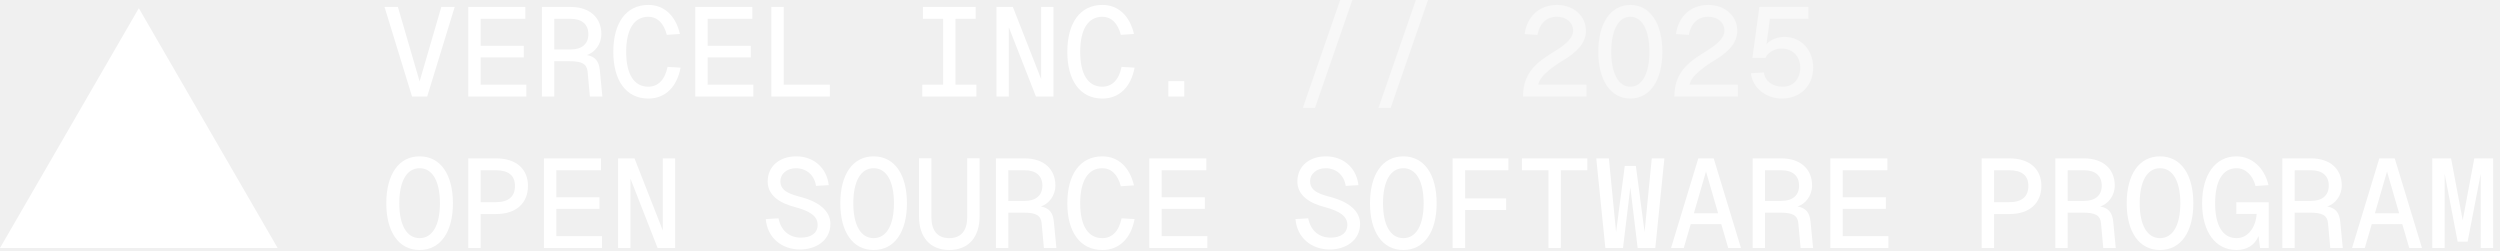
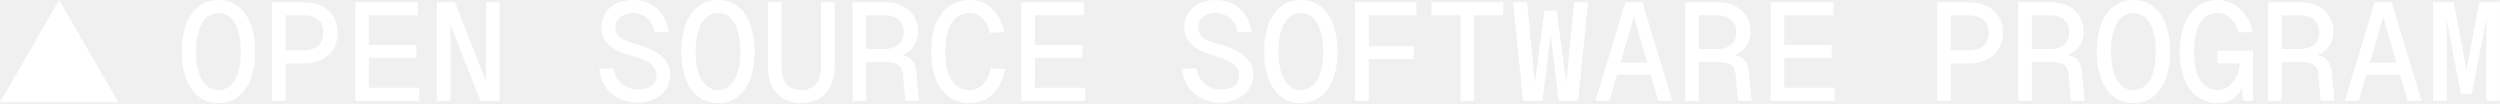
- <svg xmlns="http://www.w3.org/2000/svg" width="2150" height="215" viewBox="0 0 2150 215" fill="none">
-   <path d="M1130.93 92.793H1120.4L1152.52 0H1163.05L1130.93 92.793Z" fill="white" fill-opacity="0.5" />
-   <path d="M1196 92.793H1185.47L1217.6 0H1228.13L1196 92.793Z" fill="white" fill-opacity="0.5" />
-   <path fill-rule="evenodd" clip-rule="evenodd" d="M1402.08 4.234C1419.01 4.234 1429.65 19.863 1429.65 44.607C1429.65 69.135 1419.01 84.763 1402.08 84.763C1385.15 84.763 1374.51 69.135 1374.51 44.607C1374.51 19.863 1385.15 4.234 1402.08 4.234ZM1402.08 14.435C1391.99 14.435 1385.69 25.832 1385.69 44.607C1385.69 63.166 1391.99 74.561 1402.08 74.561C1412.17 74.561 1418.47 63.166 1418.47 44.607C1418.47 25.832 1412.17 14.436 1402.08 14.435Z" fill="white" fill-opacity="0.5" />
-   <path d="M1555.25 16.174H1522.14L1519.21 37.988C1522.68 33.864 1529.09 31.693 1534.73 31.693C1548.73 31.693 1559.37 42.763 1559.37 58.173C1559.37 73.802 1548.19 84.763 1532.45 84.763C1518.45 84.763 1506.94 75.214 1505.75 62.951L1516.93 62.299C1518.02 69.896 1524.42 74.562 1533.42 74.562C1542 74.561 1548.19 67.832 1548.19 58.173C1548.19 48.298 1541.46 41.785 1532.13 41.785C1526.27 41.785 1520.29 45.042 1518.34 49.816H1507.05L1513.03 5.973H1555.25V16.174Z" fill="white" fill-opacity="0.5" />
-   <path d="M1338.96 4.234C1353.39 4.234 1363.93 13.677 1363.93 26.483C1363.93 37.662 1355.24 45.366 1343.95 52.204C1338.3 55.46 1323.55 65.338 1323 72.826H1364.46V83.027H1309.76C1309.76 59.802 1325.18 51.554 1339.07 42.763C1346.77 37.879 1352.85 32.344 1352.85 26.483C1352.85 19.429 1347.1 14.435 1338.96 14.435C1330.06 14.436 1324.09 20.079 1322.24 30.063L1311.18 29.305C1313.02 14.871 1323.22 4.235 1338.96 4.234Z" fill="white" fill-opacity="0.5" />
-   <path d="M1469.11 4.234C1483.54 4.234 1494.07 13.677 1494.07 26.483C1494.07 37.662 1485.39 45.366 1474.1 52.204C1468.46 55.46 1453.69 65.338 1453.16 72.826H1494.62V83.027H1439.92C1439.92 59.802 1455.33 51.554 1469.22 42.763C1476.92 37.879 1483 32.344 1483 26.483C1483 19.429 1477.25 14.435 1469.11 14.435C1460.21 14.436 1454.24 20.079 1452.4 30.063L1441.32 29.305C1443.17 14.871 1453.37 4.235 1469.11 4.234Z" fill="white" fill-opacity="0.5" />
-   <path fill-rule="evenodd" clip-rule="evenodd" d="M360.866 134.469C378.882 134.469 389.517 150.097 389.517 174.841C389.517 199.369 378.882 214.997 360.866 214.997C342.85 214.997 332.215 199.369 332.215 174.841C332.215 150.097 342.85 134.469 360.866 134.469ZM360.866 144.67C349.687 144.67 343.391 156.066 343.391 174.841C343.391 193.4 349.687 204.796 360.866 204.796C372.044 204.796 378.34 193.4 378.34 174.841C378.34 156.066 372.044 144.67 360.866 144.67Z" fill="white" />
-   <path fill-rule="evenodd" clip-rule="evenodd" d="M751.319 134.469C769.336 134.469 779.97 150.097 779.97 174.841C779.97 199.369 769.336 214.997 751.319 214.997C733.303 214.997 722.668 199.369 722.668 174.841C722.668 150.097 733.303 134.469 751.319 134.469ZM751.319 144.67C740.14 144.67 733.844 156.066 733.844 174.841C733.844 193.4 740.14 204.796 751.319 204.796C762.498 204.796 768.794 193.4 768.794 174.841C768.794 156.066 762.498 144.67 751.319 144.67Z" fill="white" />
-   <path d="M800.985 186.564C800.985 198.176 806.086 204.797 816.396 204.797C826.707 204.797 831.807 198.176 831.807 186.564V136.099H842.443V186.238C842.443 203.928 832.893 214.997 816.396 214.997C799.9 214.997 790.35 203.928 790.35 186.238V136.099H800.985V186.564Z" fill="white" />
-   <path d="M948.069 134.469C961.847 134.469 971.62 144.02 975.203 159.431L963.916 160.192C961.309 150.098 955.665 144.67 947.961 144.67C935.805 144.67 928.969 155.415 928.969 174.841C928.969 194.159 935.805 204.795 947.961 204.796C956.427 204.796 962.286 198.826 964.561 187.756L975.741 188.408C972.704 204.796 962.716 214.997 948.069 214.997C928.853 214.996 917.897 199.478 917.897 174.841C917.897 149.989 928.853 134.47 948.069 134.469Z" fill="white" />
-   <path fill-rule="evenodd" clip-rule="evenodd" d="M1206.85 134.469C1224.87 134.469 1235.51 150.097 1235.51 174.841C1235.51 199.369 1224.87 214.997 1206.85 214.997C1188.83 214.997 1178.2 199.369 1178.2 174.841C1178.2 150.097 1188.83 134.469 1206.85 134.469ZM1206.85 144.67C1195.68 144.67 1189.38 156.066 1189.38 174.841C1189.38 193.4 1195.68 204.796 1206.85 204.796C1218.03 204.796 1224.33 193.4 1224.33 174.841C1224.33 156.066 1218.03 144.67 1206.85 144.67Z" fill="white" />
-   <path fill-rule="evenodd" clip-rule="evenodd" d="M1857.62 134.469C1875.63 134.469 1886.27 150.097 1886.27 174.841C1886.27 199.369 1875.63 214.997 1857.62 214.997C1839.59 214.997 1828.96 199.369 1828.96 174.841C1828.96 150.097 1839.59 134.469 1857.62 134.469ZM1857.62 144.67C1846.44 144.67 1840.14 156.066 1840.14 174.841C1840.14 193.4 1846.44 204.796 1857.62 204.796C1868.79 204.796 1875.09 193.4 1875.09 174.841C1875.09 156.066 1868.79 144.67 1857.62 144.67Z" fill="white" />
-   <path d="M1923.34 134.469C1936.69 134.469 1947.43 144.345 1950.91 159.213L1939.73 159.974C1937.45 150.75 1931.16 144.67 1923.45 144.67C1911.51 144.67 1905 155.632 1905 174.841C1905 193.943 1911.51 204.796 1923.45 204.796C1933.11 204.795 1939.94 195.789 1940.71 183.959H1923.23V173.972H1951.12V213.262H1943.63L1942.34 203.06C1939.07 210.657 1932.67 214.997 1923.34 214.997C1905.32 214.997 1893.82 199.369 1893.82 174.841C1893.82 150.097 1905.32 134.469 1923.34 134.469Z" fill="white" />
-   <path d="M684.726 134.469C700.246 134.47 711.098 144.78 712.726 159.213L701.763 159.866C700.462 150.641 693.516 144.67 684.509 144.67C677.129 144.67 671.051 149.12 671.16 156.175C671.268 164.857 680.71 167.353 689.936 169.741C703.068 173.431 714.137 180.704 714.137 192.533C714.137 206.967 701.438 214.563 688.198 214.563C672.027 214.563 659.871 204.253 658.569 188.408L669.53 187.756C671.484 197.741 678.214 204.362 688.849 204.362C697.206 204.362 703.176 200.671 703.176 193.399C703.176 186.02 696.88 181.571 683.423 177.989C671.267 174.842 660.198 168.439 660.198 156.066C660.198 142.825 670.617 134.469 684.726 134.469Z" fill="white" />
-   <path d="M1140.26 134.469C1155.78 134.47 1166.63 144.78 1168.26 159.213L1157.3 159.866C1155.99 150.641 1149.05 144.67 1140.04 144.67C1132.67 144.67 1126.58 149.12 1126.69 156.175C1126.8 164.857 1136.24 167.353 1145.47 169.741C1158.6 173.431 1169.67 180.704 1169.67 192.533C1169.67 206.967 1156.97 214.563 1143.73 214.563C1127.56 214.563 1115.4 204.253 1114.11 188.408L1125.06 187.756C1127.01 197.741 1133.75 204.362 1144.38 204.362C1152.74 204.362 1158.71 200.671 1158.71 193.399C1158.71 186.02 1152.41 181.571 1138.96 177.989C1126.8 174.842 1115.74 168.439 1115.74 156.066C1115.74 142.825 1126.15 134.469 1140.26 134.469Z" fill="white" />
-   <path d="M238.767 213.263H0L119.384 7.056L238.767 213.263Z" fill="white" />
-   <path fill-rule="evenodd" clip-rule="evenodd" d="M426.703 136.208C443.742 136.209 454.053 145.216 454.053 159.867C454.052 174.844 443.741 184.069 426.703 184.069H413.354V213.263H402.718V136.208H426.703ZM413.354 173.868H426.377C437.338 173.868 442.874 169.091 442.874 159.867C442.874 150.968 437.339 146.41 426.377 146.41H413.354V173.868Z" fill="white" />
-   <path d="M516.846 146.41H478.428V169.633H515.545V179.62H478.428V203.061H517.715V213.263H467.793V136.208H516.846V146.41Z" fill="white" />
-   <path d="M569.984 198.178V136.208H580.62V213.263H565.533L542.2 153.68V213.263H531.564V136.208H545.674L569.984 198.178Z" fill="white" />
-   <path fill-rule="evenodd" clip-rule="evenodd" d="M881.255 136.208C897.427 136.208 907.631 145.216 907.631 159.541C907.631 168.44 901.879 175.385 895.147 177.556C902.417 178.967 905.57 182.875 906.323 190.797L908.499 213.263H897.749L895.799 191.883C895.148 185.154 890.804 182.874 880.277 182.874H867.145V213.263H856.51V136.208H881.255ZM867.145 172.781H881.146C890.913 172.781 896.451 168.007 896.451 159.65C896.451 151.185 890.914 146.41 881.146 146.41H867.145V172.781Z" fill="white" />
-   <path d="M1037.46 146.41H999.033V169.633H1036.16V179.62H999.033V203.061H1038.32V213.263H988.4V136.208H1037.46V146.41Z" fill="white" />
-   <path d="M1297.22 146.41H1259.99V170.612H1295.26V180.596H1259.99V213.263H1249.25V136.208H1297.22V146.41Z" fill="white" />
-   <path d="M1365.11 146.41H1342.32V213.263H1331.68V146.41H1308.89V136.208H1365.11V146.41Z" fill="white" />
-   <path d="M1389.82 199.48L1397.3 142.719H1406.85L1414.34 199.48L1420.53 136.208H1431.38L1423.57 213.263H1408.38L1402.08 161.168L1395.79 213.263H1380.6L1372.78 136.208H1383.63L1389.82 199.48Z" fill="white" />
-   <path fill-rule="evenodd" clip-rule="evenodd" d="M1497.22 213.263H1486.26L1480.29 192.752H1454.03L1448.05 213.263H1437.1L1460.54 136.208H1473.78L1497.22 213.263ZM1456.74 183.418H1477.58L1467.16 147.493L1456.74 183.418Z" fill="white" />
-   <path fill-rule="evenodd" clip-rule="evenodd" d="M1532.02 136.208C1548.19 136.208 1558.39 145.216 1558.39 159.541C1558.39 168.44 1552.64 175.385 1545.91 177.556C1553.18 178.967 1556.33 182.875 1557.08 190.797L1559.26 213.263H1548.51L1546.56 191.883C1545.91 185.155 1541.57 182.874 1531.04 182.874H1517.91V213.263H1507.27V136.208H1532.02ZM1517.91 172.781H1531.91C1541.67 172.781 1547.21 168.007 1547.21 159.65C1547.21 151.185 1541.67 146.41 1531.91 146.41H1517.91V172.781Z" fill="white" />
-   <path d="M1623.14 146.41H1584.72V169.633H1621.83V179.62H1584.72V203.061H1624.01V213.263H1574.09V136.208H1623.14V146.41Z" fill="white" />
-   <path fill-rule="evenodd" clip-rule="evenodd" d="M1728.23 136.208C1745.26 136.209 1755.58 145.216 1755.58 159.867C1755.58 174.844 1745.26 184.069 1728.23 184.069H1714.88V213.263H1704.24V136.208H1728.23ZM1714.88 173.868H1727.89C1738.86 173.868 1744.4 169.091 1744.4 159.867C1744.4 150.968 1738.86 146.41 1727.89 146.41H1714.88V173.868Z" fill="white" />
-   <path fill-rule="evenodd" clip-rule="evenodd" d="M1792.32 136.208C1808.49 136.208 1818.69 145.216 1818.69 159.541C1818.69 168.44 1812.94 175.385 1806.22 177.556C1813.48 178.967 1816.63 182.875 1817.4 190.797L1819.56 213.263H1808.81L1806.86 191.883C1806.22 185.155 1801.87 182.874 1791.34 182.874H1778.21V213.263H1767.58V136.208H1792.32ZM1778.21 172.781H1792.21C1801.98 172.781 1807.51 168.007 1807.51 159.65C1807.51 151.185 1801.98 146.41 1792.21 146.41H1778.21V172.781Z" fill="white" />
-   <path fill-rule="evenodd" clip-rule="evenodd" d="M1987.55 136.208C2003.72 136.208 2013.92 145.216 2013.92 159.541C2013.92 168.44 2008.17 175.385 2001.44 177.556C2008.71 178.967 2011.86 182.875 2012.62 190.797L2014.79 213.263H2004.04L2002.09 191.883C2001.44 185.155 1997.1 182.874 1986.57 182.874H1973.44V213.263H1962.81V136.208H1987.55ZM1973.44 172.781H1987.44C1997.21 172.781 2002.74 168.007 2002.74 159.65C2002.74 151.185 1997.21 146.41 1987.44 146.41H1973.44V172.781Z" fill="white" />
-   <path fill-rule="evenodd" clip-rule="evenodd" d="M2082.9 213.263H2071.94L2065.97 192.752H2039.71L2033.74 213.263H2022.78L2046.22 136.208H2059.47L2082.9 213.263ZM2042.42 183.418H2063.25L2052.84 147.493L2042.42 183.418Z" fill="white" />
-   <path d="M2117.92 189.386L2127.9 136.208H2144.07V213.263H2133.44V149.448L2122.15 207.836H2113.58L2102.4 149.448V213.263H2091.76V136.208H2107.93L2117.92 189.386Z" fill="white" />
-   <path d="M557.613 4.234C571.397 4.234 581.164 13.786 584.745 29.197L573.461 29.957C570.855 19.864 565.21 14.435 557.504 14.435C545.349 14.436 538.511 25.181 538.511 44.607C538.511 63.925 545.349 74.561 557.504 74.561C565.97 74.561 571.831 68.592 574.11 57.522L585.289 58.173C582.25 74.561 572.265 84.763 557.613 84.763C538.404 84.762 527.443 69.243 527.443 44.607C527.443 19.755 538.404 4.235 557.613 4.234Z" fill="white" />
-   <path d="M948.069 4.234C961.847 4.234 971.62 13.786 975.203 29.197L963.916 29.957C961.309 19.864 955.665 14.435 947.961 14.435C935.805 14.436 928.969 25.181 928.969 44.607C928.969 63.925 935.805 74.561 947.961 74.561C956.427 74.561 962.286 68.592 964.561 57.522L975.741 58.173C972.704 74.561 962.716 84.763 948.069 84.763C928.853 84.762 917.897 69.243 917.897 44.607C917.897 19.755 928.853 4.235 948.069 4.234Z" fill="white" />
-   <path d="M360.865 70.004L379.532 5.973H391.037L367.378 83.027H354.352L330.693 5.973H342.198L360.865 70.004Z" fill="white" />
-   <path d="M451.771 16.174H413.354V39.398H450.471V49.385H413.354V72.826H452.64V83.027H402.718V5.973H451.771V16.174Z" fill="white" />
-   <path fill-rule="evenodd" clip-rule="evenodd" d="M490.798 5.973C506.969 5.973 517.17 14.98 517.17 29.305C517.17 38.205 511.419 45.15 504.69 47.321C511.962 48.731 515.109 52.639 515.87 60.561L518.039 83.027H507.295L505.342 61.647C504.691 54.918 500.347 52.638 489.82 52.638H476.688V83.027H466.052V5.973H490.798ZM476.688 42.546H490.689C500.457 42.546 505.991 37.771 505.991 29.414C505.991 20.949 500.457 16.174 490.689 16.174H476.688V42.546Z" fill="white" />
-   <path d="M646.996 16.174H608.578V39.398H645.695V49.385H608.578V72.826H647.864V83.027H597.942V5.973H646.996V16.174Z" fill="white" />
-   <path d="M673.981 72.826H713.702V83.027H663.346V5.973H673.981V72.826Z" fill="white" />
-   <path d="M839.079 16.174H821.713V72.826H839.728V83.027H793.171V72.826H811.078V16.174H793.711V5.973H839.079V16.174Z" fill="white" />
-   <path d="M895.366 67.943V5.973H906.002V83.027H890.915L867.582 23.445V83.027H856.946V5.973H871.056L895.366 67.943Z" fill="white" />
-   <path d="M1018.47 83.026H1004.79V69.786H1018.47V83.026Z" fill="white" />
+ <svg xmlns="http://www.w3.org/2000/svg" width="5047" height="208" viewBox="0 0 5047 208" fill="none">
+   <path fill-rule="evenodd" clip-rule="evenodd" d="M441.004 0C487.538 0 515.005 40.365 515.005 104.278C515.005 167.631 487.538 207.996 441.004 207.996C394.47 207.996 367 167.631 367 104.278C367 40.365 394.47 0 441.004 0ZM441.004 26.348C412.129 26.348 395.868 55.785 395.868 104.278C395.868 152.214 412.129 181.649 441.004 181.649C469.876 181.649 486.138 152.214 486.138 104.278C486.138 55.785 469.876 26.348 441.004 26.348Z" fill="white" />
+   <path fill-rule="evenodd" clip-rule="evenodd" d="M1449.51 0C1496.04 0 1523.51 40.367 1523.51 104.278C1523.51 167.631 1496.04 207.996 1449.51 207.996C1402.97 207.996 1375.5 167.631 1375.5 104.278C1375.5 40.365 1402.97 0 1449.51 0ZM1449.51 26.348C1420.63 26.348 1404.37 55.785 1404.37 104.278C1404.37 152.214 1420.63 181.649 1449.51 181.649C1478.38 181.649 1494.64 152.214 1494.64 104.278C1494.64 55.785 1478.38 26.35 1449.51 26.348Z" fill="white" />
+   <path d="M1577.79 134.556C1577.79 164.55 1590.96 181.65 1617.59 181.65C1644.22 181.65 1657.4 164.55 1657.4 134.556V4.21H1684.87V133.716C1684.87 179.408 1660.2 207.997 1617.59 207.997C1574.98 207.997 1550.32 179.408 1550.32 133.716V4.21H1577.79V134.556Z" fill="white" />
+   <path d="M1957.69 0C1993.28 0 2018.52 24.67 2027.78 64.475L1998.62 66.44C1991.89 40.37 1977.31 26.348 1957.41 26.348C1926.01 26.35 1908.36 54.102 1908.36 104.278C1908.36 154.174 1926.01 181.646 1957.41 181.649C1979.28 181.649 1994.41 166.229 2000.29 137.635L2029.16 139.319C2021.32 181.649 1995.52 207.996 1957.69 207.996C1908.06 207.994 1879.76 167.911 1879.76 104.278C1879.76 40.087 1908.06 0.002 1957.69 0Z" fill="white" />
+   <path fill-rule="evenodd" clip-rule="evenodd" d="M2626.09 0C2672.65 0 2700.11 40.367 2700.11 104.278C2700.11 167.631 2672.65 207.996 2626.09 207.996C2579.56 207.996 2552.1 167.631 2552.1 104.278C2552.1 40.365 2579.56 0 2626.09 0ZM2626.09 26.348C2597.24 26.348 2580.97 55.785 2580.97 104.278C2580.97 152.214 2597.24 181.649 2626.09 181.649C2654.97 181.649 2671.24 152.214 2671.24 104.278C2671.24 55.785 2654.97 26.35 2626.09 26.348Z" fill="white" />
+   <path fill-rule="evenodd" clip-rule="evenodd" d="M4306.97 0C4353.5 0 4380.96 40.367 4380.96 104.278C4380.96 167.631 4353.5 207.996 4306.97 207.996C4260.41 207.996 4232.95 167.631 4232.95 104.278C4232.95 40.365 4260.41 0 4306.97 0ZM4306.97 26.348C4278.09 26.348 4261.82 55.785 4261.82 104.278C4261.82 152.214 4278.09 181.649 4306.97 181.649C4335.82 181.649 4352.09 152.214 4352.09 104.278C4352.09 55.785 4335.82 26.35 4306.97 26.348Z" fill="white" />
+   <path d="M4476.73 0C4511.2 0 4538.95 25.51 4547.93 63.913L4519.05 65.878C4513.17 42.052 4496.91 26.35 4477.01 26.348C4446.16 26.348 4429.34 54.662 4429.34 104.278C4429.34 153.616 4446.16 181.649 4477.01 181.649C4501.95 181.646 4519.6 158.383 4521.57 127.829H4476.43V102.034H4548.48V203.515H4529.14L4525.78 177.164C4517.36 196.786 4500.82 207.996 4476.73 207.996C4430.17 207.996 4400.46 167.631 4400.46 104.278C4400.46 40.365 4430.17 0 4476.73 0Z" fill="white" />
+   <path d="M1277.5 0C1317.59 0.002 1345.62 26.632 1349.82 63.913L1321.51 65.598C1318.14 41.772 1300.21 26.35 1276.94 26.348C1257.88 26.348 1242.18 37.843 1242.46 56.065C1242.74 78.49 1267.13 84.937 1290.96 91.106C1324.88 100.636 1353.47 119.42 1353.47 149.974C1353.47 187.255 1320.67 206.874 1286.47 206.874C1244.7 206.874 1213.3 180.246 1209.94 139.319L1238.25 137.635C1243.3 163.425 1260.68 180.526 1288.15 180.526C1309.74 180.526 1325.16 170.993 1325.16 152.212C1325.16 133.153 1308.89 121.66 1274.14 112.409C1242.74 104.281 1214.15 87.741 1214.15 55.785C1214.15 21.584 1241.06 0 1277.5 0Z" fill="white" />
+   <path d="M2454.11 0C2494.19 0.002 2522.21 26.632 2526.42 63.913L2498.12 65.598C2494.74 41.772 2476.81 26.35 2453.53 26.348C2434.49 26.348 2418.78 37.843 2419.06 56.065C2419.33 78.49 2443.72 84.937 2467.55 91.106C2501.47 100.636 2530.07 119.42 2530.07 149.974C2530.07 187.255 2497.26 206.874 2463.06 206.874C2421.3 206.874 2389.9 180.246 2386.55 139.319L2414.84 137.635C2419.89 163.425 2437.29 180.526 2464.75 180.526C2486.34 180.526 2501.75 170.993 2501.75 152.212C2501.75 133.153 2485.49 121.66 2450.73 112.409C2419.33 104.281 2390.76 87.741 2390.76 55.785C2390.76 21.584 2417.67 0 2454.11 0Z" fill="white" />
+   <path d="M238.767 206.263H0L119.384 0.056L238.767 206.263Z" fill="white" />
+   <path fill-rule="evenodd" clip-rule="evenodd" d="M611.055 4.492C655.064 4.495 681.696 27.758 681.696 65.601C681.694 104.284 655.062 128.112 611.055 128.112H576.574V203.518H549.104V4.492H611.055ZM576.574 101.764H610.212C638.522 101.764 652.822 89.427 652.822 65.601C652.822 42.615 638.525 30.842 610.212 30.842H576.574V101.764Z" fill="white" />
+   <path d="M843.884 30.842H744.655V90.826H840.525V116.621H744.655V177.168H846.129V203.518H717.185V4.492H843.884V30.842Z" fill="white" />
+   <path d="M981.134 164.555V4.492H1008.61V203.518H969.637L909.37 49.621V203.518H881.9V4.492H918.343L981.134 164.555Z" fill="white" />
+   <path fill-rule="evenodd" clip-rule="evenodd" d="M1785.11 4.492C1826.89 4.492 1853.24 27.758 1853.24 64.759C1853.24 87.744 1838.39 105.684 1821 111.29C1839.77 114.934 1847.92 125.027 1849.86 145.489L1855.49 203.518H1827.72L1822.68 148.296C1821 130.914 1809.78 125.025 1782.59 125.025H1748.67V203.518H1721.2V4.492H1785.11ZM1748.67 98.957H1784.83C1810.06 98.957 1824.36 86.624 1824.36 65.041C1824.36 43.175 1810.07 30.842 1784.83 30.842H1748.67V98.957Z" fill="white" />
+   <path d="M2188.57 30.842H2089.33V90.826H2185.21V116.621H2089.33V177.168H2190.81V203.518H2061.86V4.492H2188.57V30.842Z" fill="white" />
+   <path d="M2859.52 30.842H2763.35V93.353H2854.45V119.141H2763.35V203.518H2735.61V4.492H2859.52V30.842Z" fill="white" />
+   <path d="M3034.88 30.842H2976.01V203.518H2948.53V30.842H2889.66V4.492H3034.88V30.842Z" fill="white" />
+   <path d="M3098.68 167.917L3118.02 21.309H3142.69L3162.03 167.917L3178.02 4.492H3206.04L3185.86 203.518H3146.62L3130.35 68.961L3114.11 203.518H3074.87L3054.67 4.492H3082.71L3098.68 167.917Z" fill="white" />
+   <path fill-rule="evenodd" clip-rule="evenodd" d="M3376.1 203.518H3347.78L3332.37 150.54H3264.53L3249.09 203.518H3220.8L3281.35 4.492H3315.55L3376.1 203.518ZM3271.54 126.43H3325.36L3298.45 33.64L3271.54 126.43Z" fill="white" />
+   <path fill-rule="evenodd" clip-rule="evenodd" d="M3465.97 4.492C3507.74 4.492 3534.09 27.758 3534.09 64.759C3534.09 87.744 3519.24 105.684 3501.86 111.29C3520.62 114.934 3528.77 125.027 3530.71 145.489L3536.34 203.518H3508.57L3503.52 148.296C3501.86 130.916 3490.64 125.025 3463.45 125.025H3429.53V203.518H3402.04V4.492H3465.97ZM3429.53 98.957H3465.69C3490.91 98.957 3505.21 86.624 3505.21 65.041C3505.21 43.175 3490.91 30.842 3465.69 30.842H3429.53V98.957Z" fill="white" />
+   <path d="M3701.34 30.842H3602.1V90.826H3697.96V116.621H3602.1V177.168H3703.58V203.518H3574.63V4.492H3701.34V30.842Z" fill="white" />
+   <path fill-rule="evenodd" clip-rule="evenodd" d="M3972.76 4.492C4016.77 4.495 4043.4 27.758 4043.4 65.601C4043.4 104.284 4016.77 128.112 3972.76 128.112H3938.28V203.518H3910.79V4.492H3972.76ZM3938.28 101.764H3971.9C4000.22 101.764 4014.52 89.427 4014.52 65.601C4014.52 42.615 4000.22 30.842 3971.9 30.842H3938.28V101.764Z" fill="white" />
+   <path fill-rule="evenodd" clip-rule="evenodd" d="M4138.31 4.492C4180.07 4.492 4206.43 27.758 4206.43 64.759C4206.43 87.744 4191.57 105.684 4174.2 111.29C4192.96 114.934 4201.11 125.027 4203.07 145.489L4208.67 203.518H4180.91L4175.86 148.296C4174.2 130.916 4162.97 125.025 4135.79 125.025H4101.87V203.518H4074.4V4.492H4138.31ZM4101.87 98.957H4138.03C4163.25 98.957 4177.55 86.624 4177.55 65.041C4177.55 43.175 4163.25 30.842 4138.03 30.842H4101.87V98.957Z" fill="white" />
+   <path fill-rule="evenodd" clip-rule="evenodd" d="M4642.56 4.492C4684.33 4.492 4710.68 27.758 4710.68 64.759C4710.68 87.744 4695.83 105.684 4678.45 111.29C4697.22 114.934 4705.36 125.027 4707.33 145.489L4712.93 203.518H4685.16L4680.12 148.296C4678.45 130.916 4667.23 125.025 4640.04 125.025H4606.12V203.518H4578.66V4.492H4642.56ZM4606.12 98.957H4642.29C4667.51 98.957 4681.81 86.624 4681.81 65.041C4681.81 43.175 4667.51 30.842 4642.29 30.842H4606.12V98.957Z" fill="white" />
+   <path fill-rule="evenodd" clip-rule="evenodd" d="M4888.85 203.518H4860.55L4845.12 150.54H4777.3L4761.86 203.518H4733.56L4794.09 4.492H4828.32L4888.85 203.518ZM4784.28 126.43H4838.1L4811.19 33.64L4784.28 126.43Z" fill="white" />
+   <path d="M4979.3 141.847L5005.08 4.492H5046.84V203.518H5019.38V38.691L4990.22 189.501H4968.08L4939.2 38.691V203.518H4911.74V4.492H4953.5L4979.3 141.847Z" fill="white" />
</svg>
